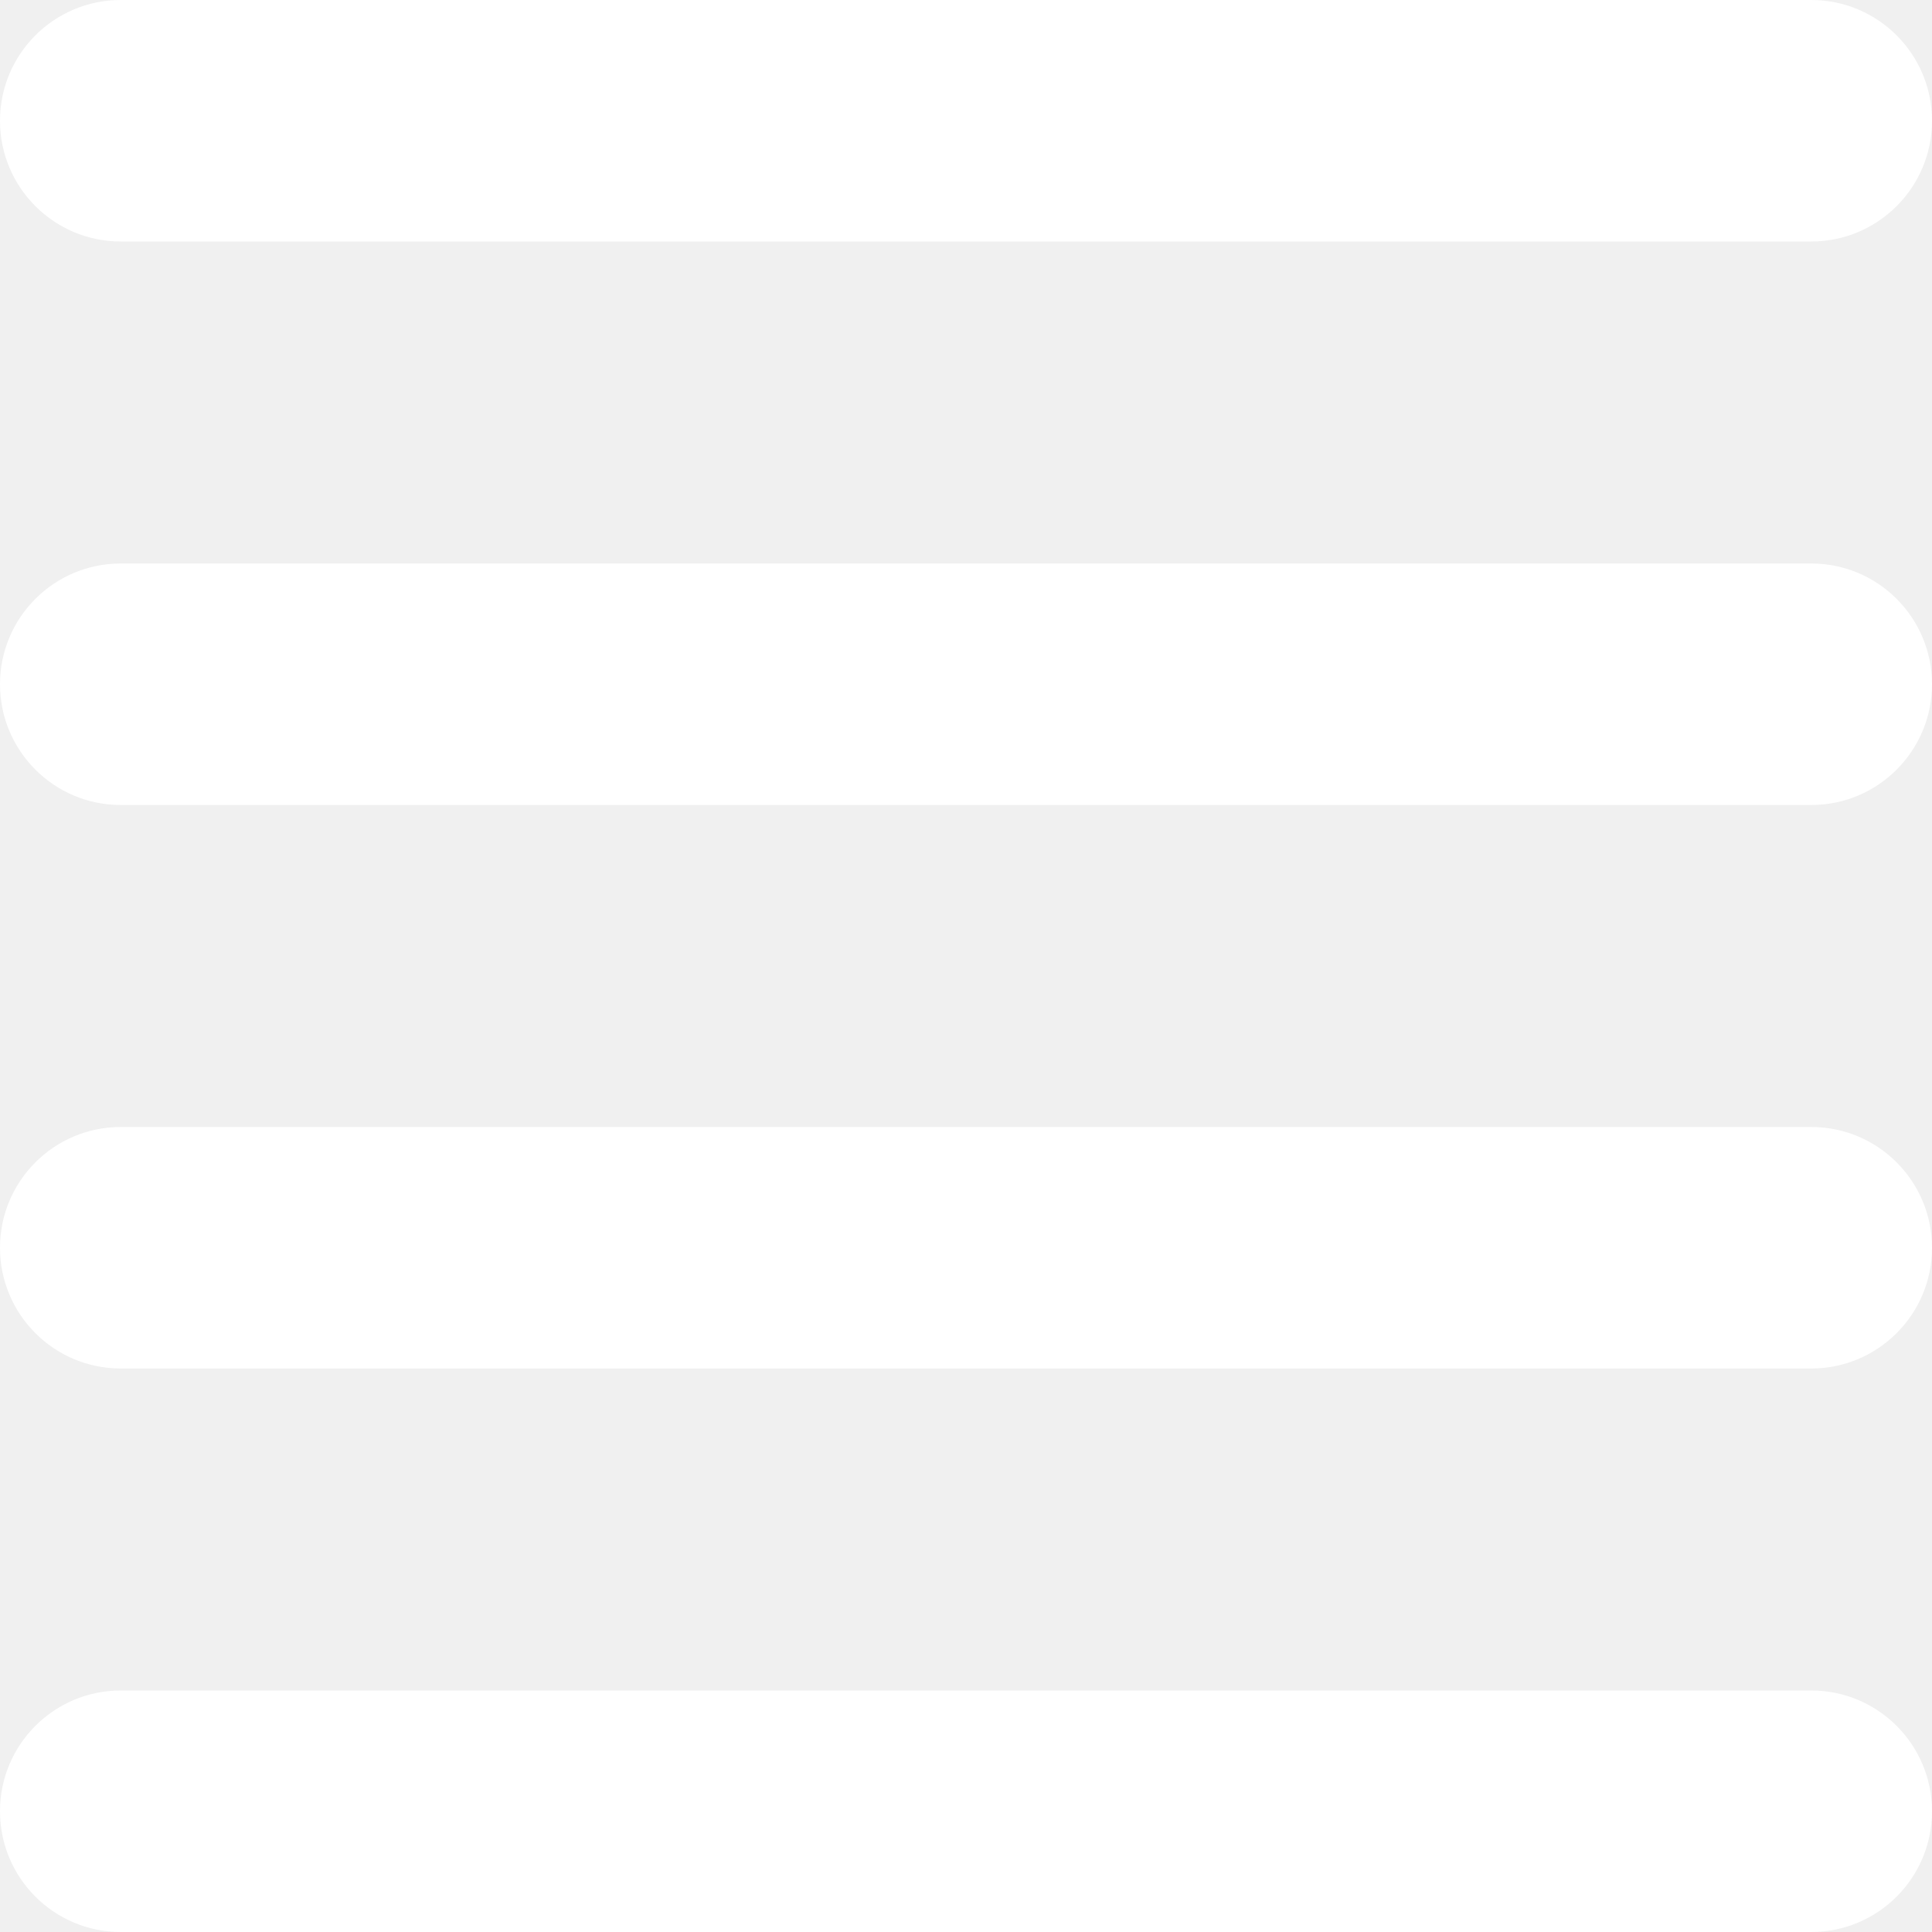
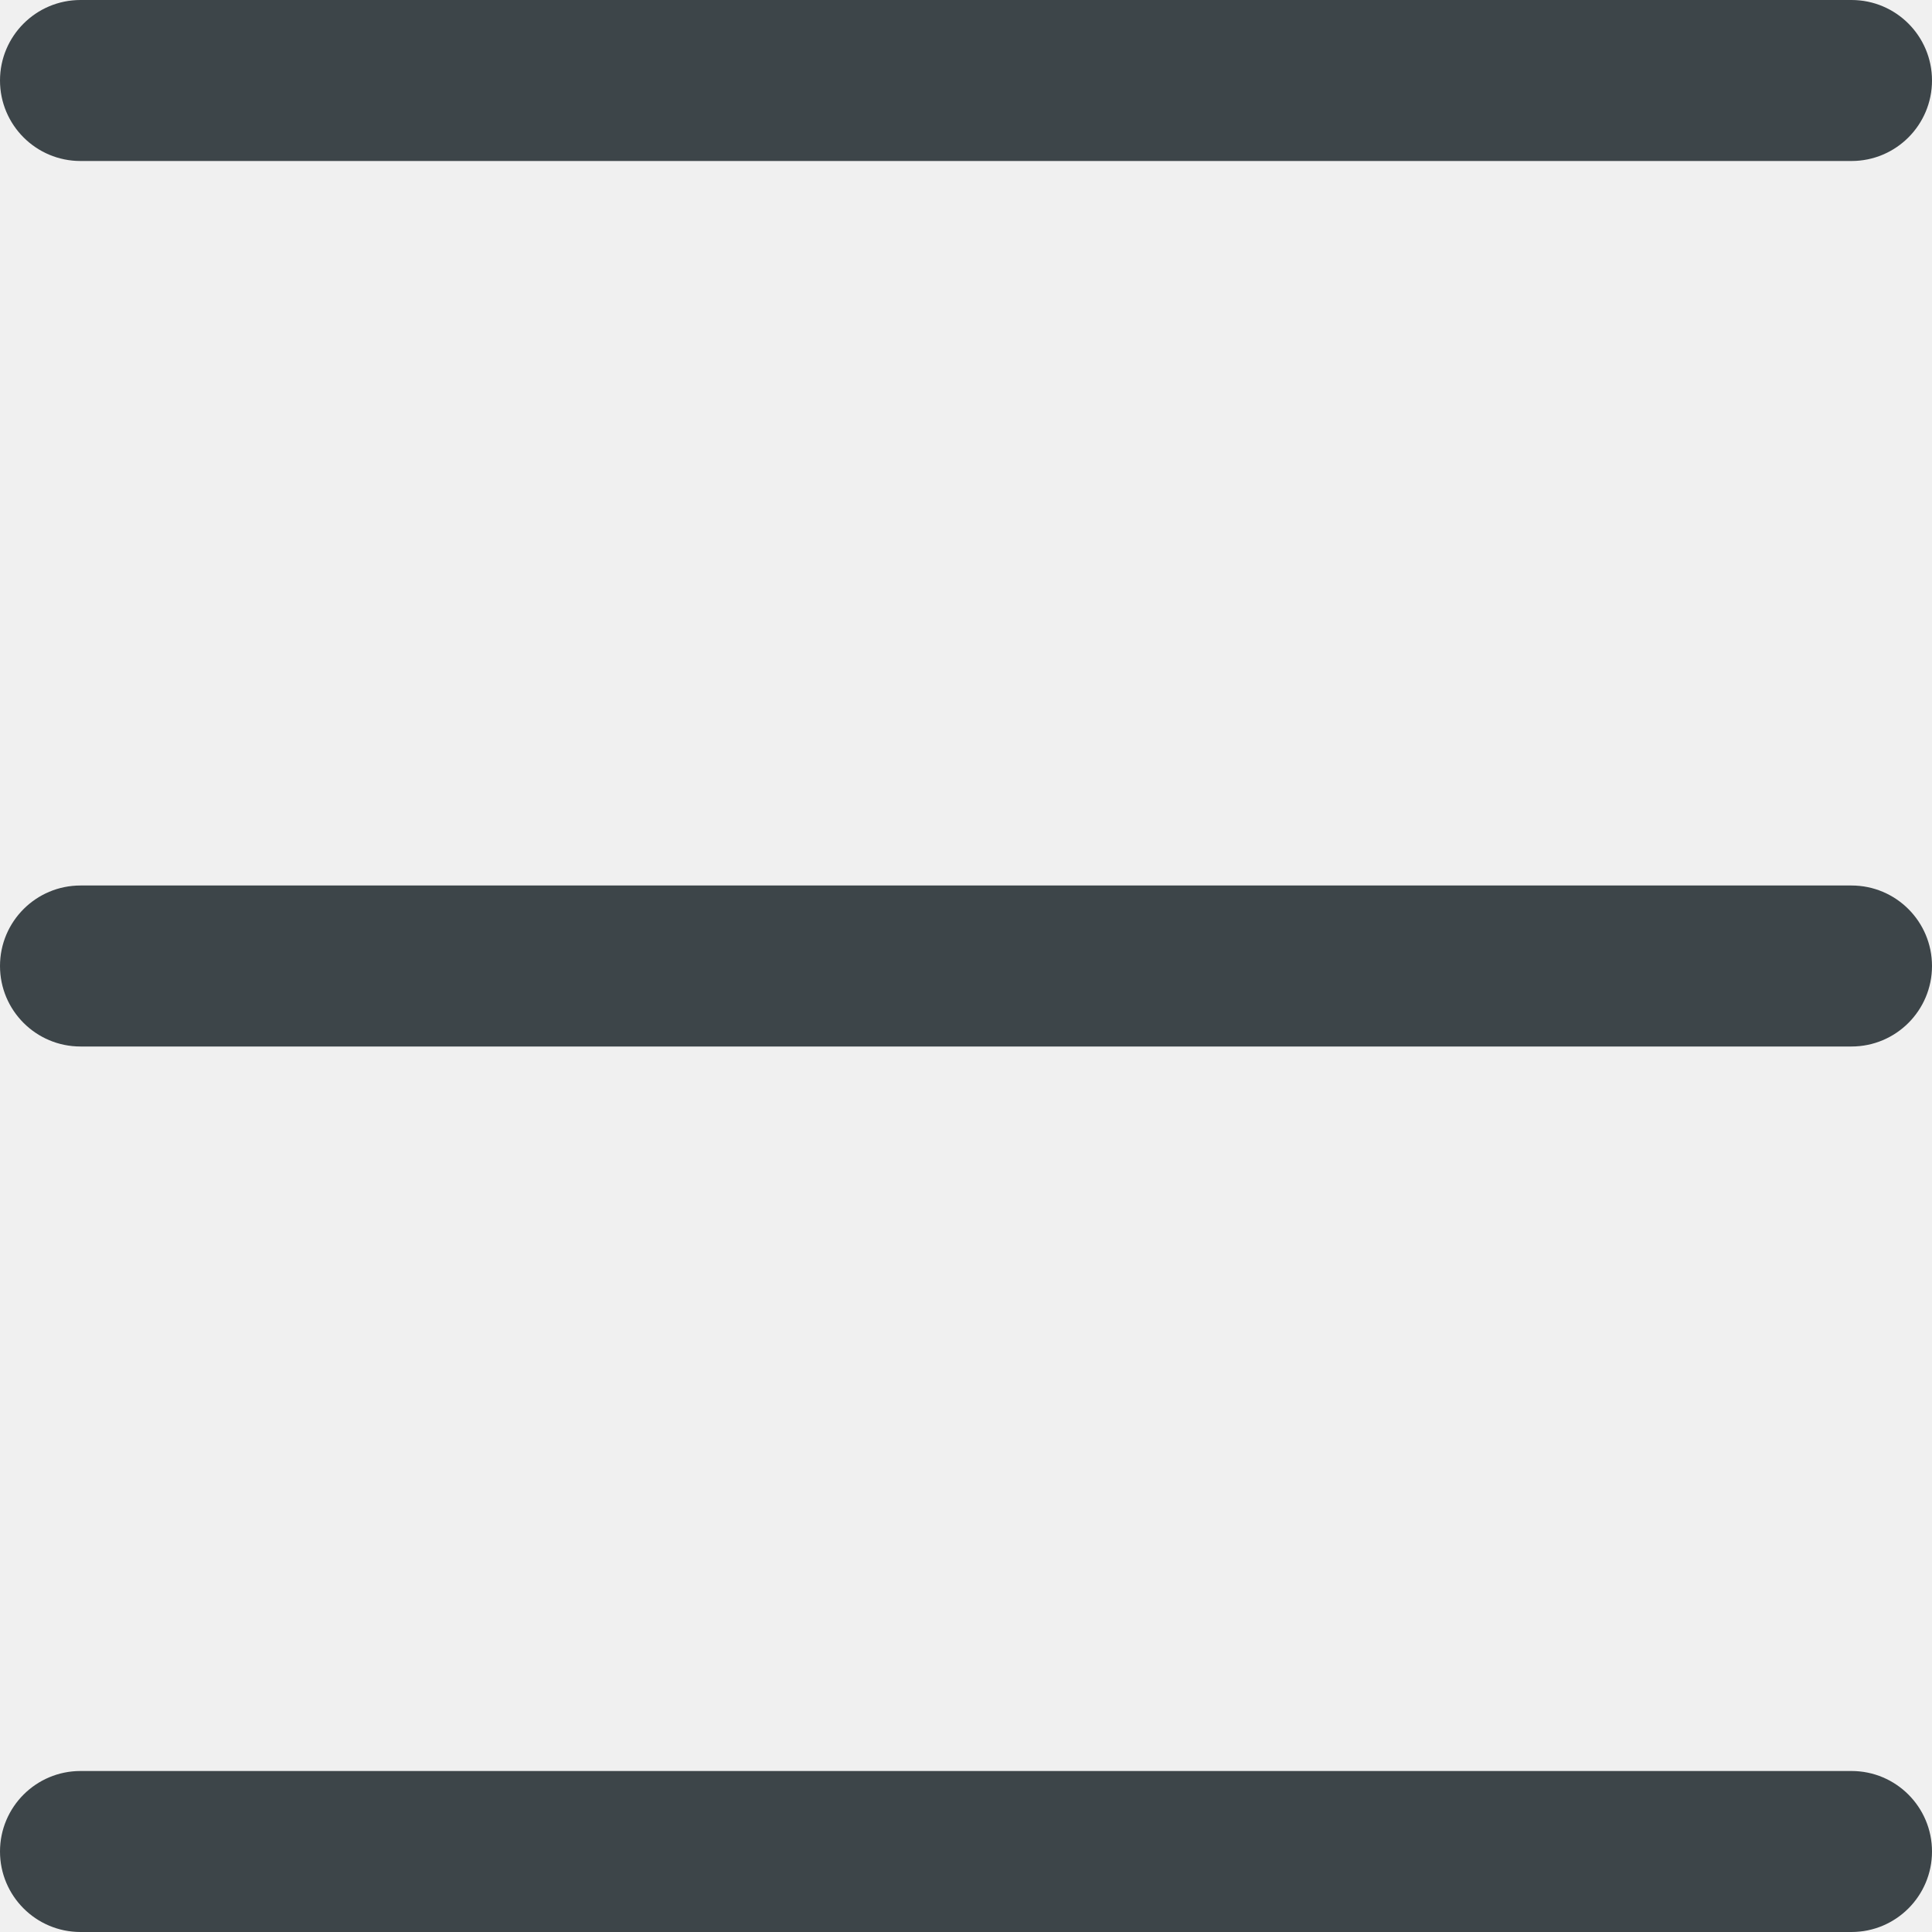
<svg xmlns="http://www.w3.org/2000/svg" width="24" height="24" viewBox="0 0 24 24" fill="none">
-   <rect width="24" height="3" rx="1.5" fill="white" />
-   <rect y="7" width="24" height="3" rx="1.5" fill="white" />
-   <rect y="14" width="24" height="3" rx="1.5" fill="white" />
-   <rect y="21" width="24" height="3" rx="1.5" fill="white" />
+   <rect width="24" height="2" rx="1" fill="#3D4549" />
+   <rect y="11" width="24" height="2" rx="1" fill="#3D4549" />
+   <rect y="22" width="24" height="2" rx="1" fill="#3D4549" />
</svg>
